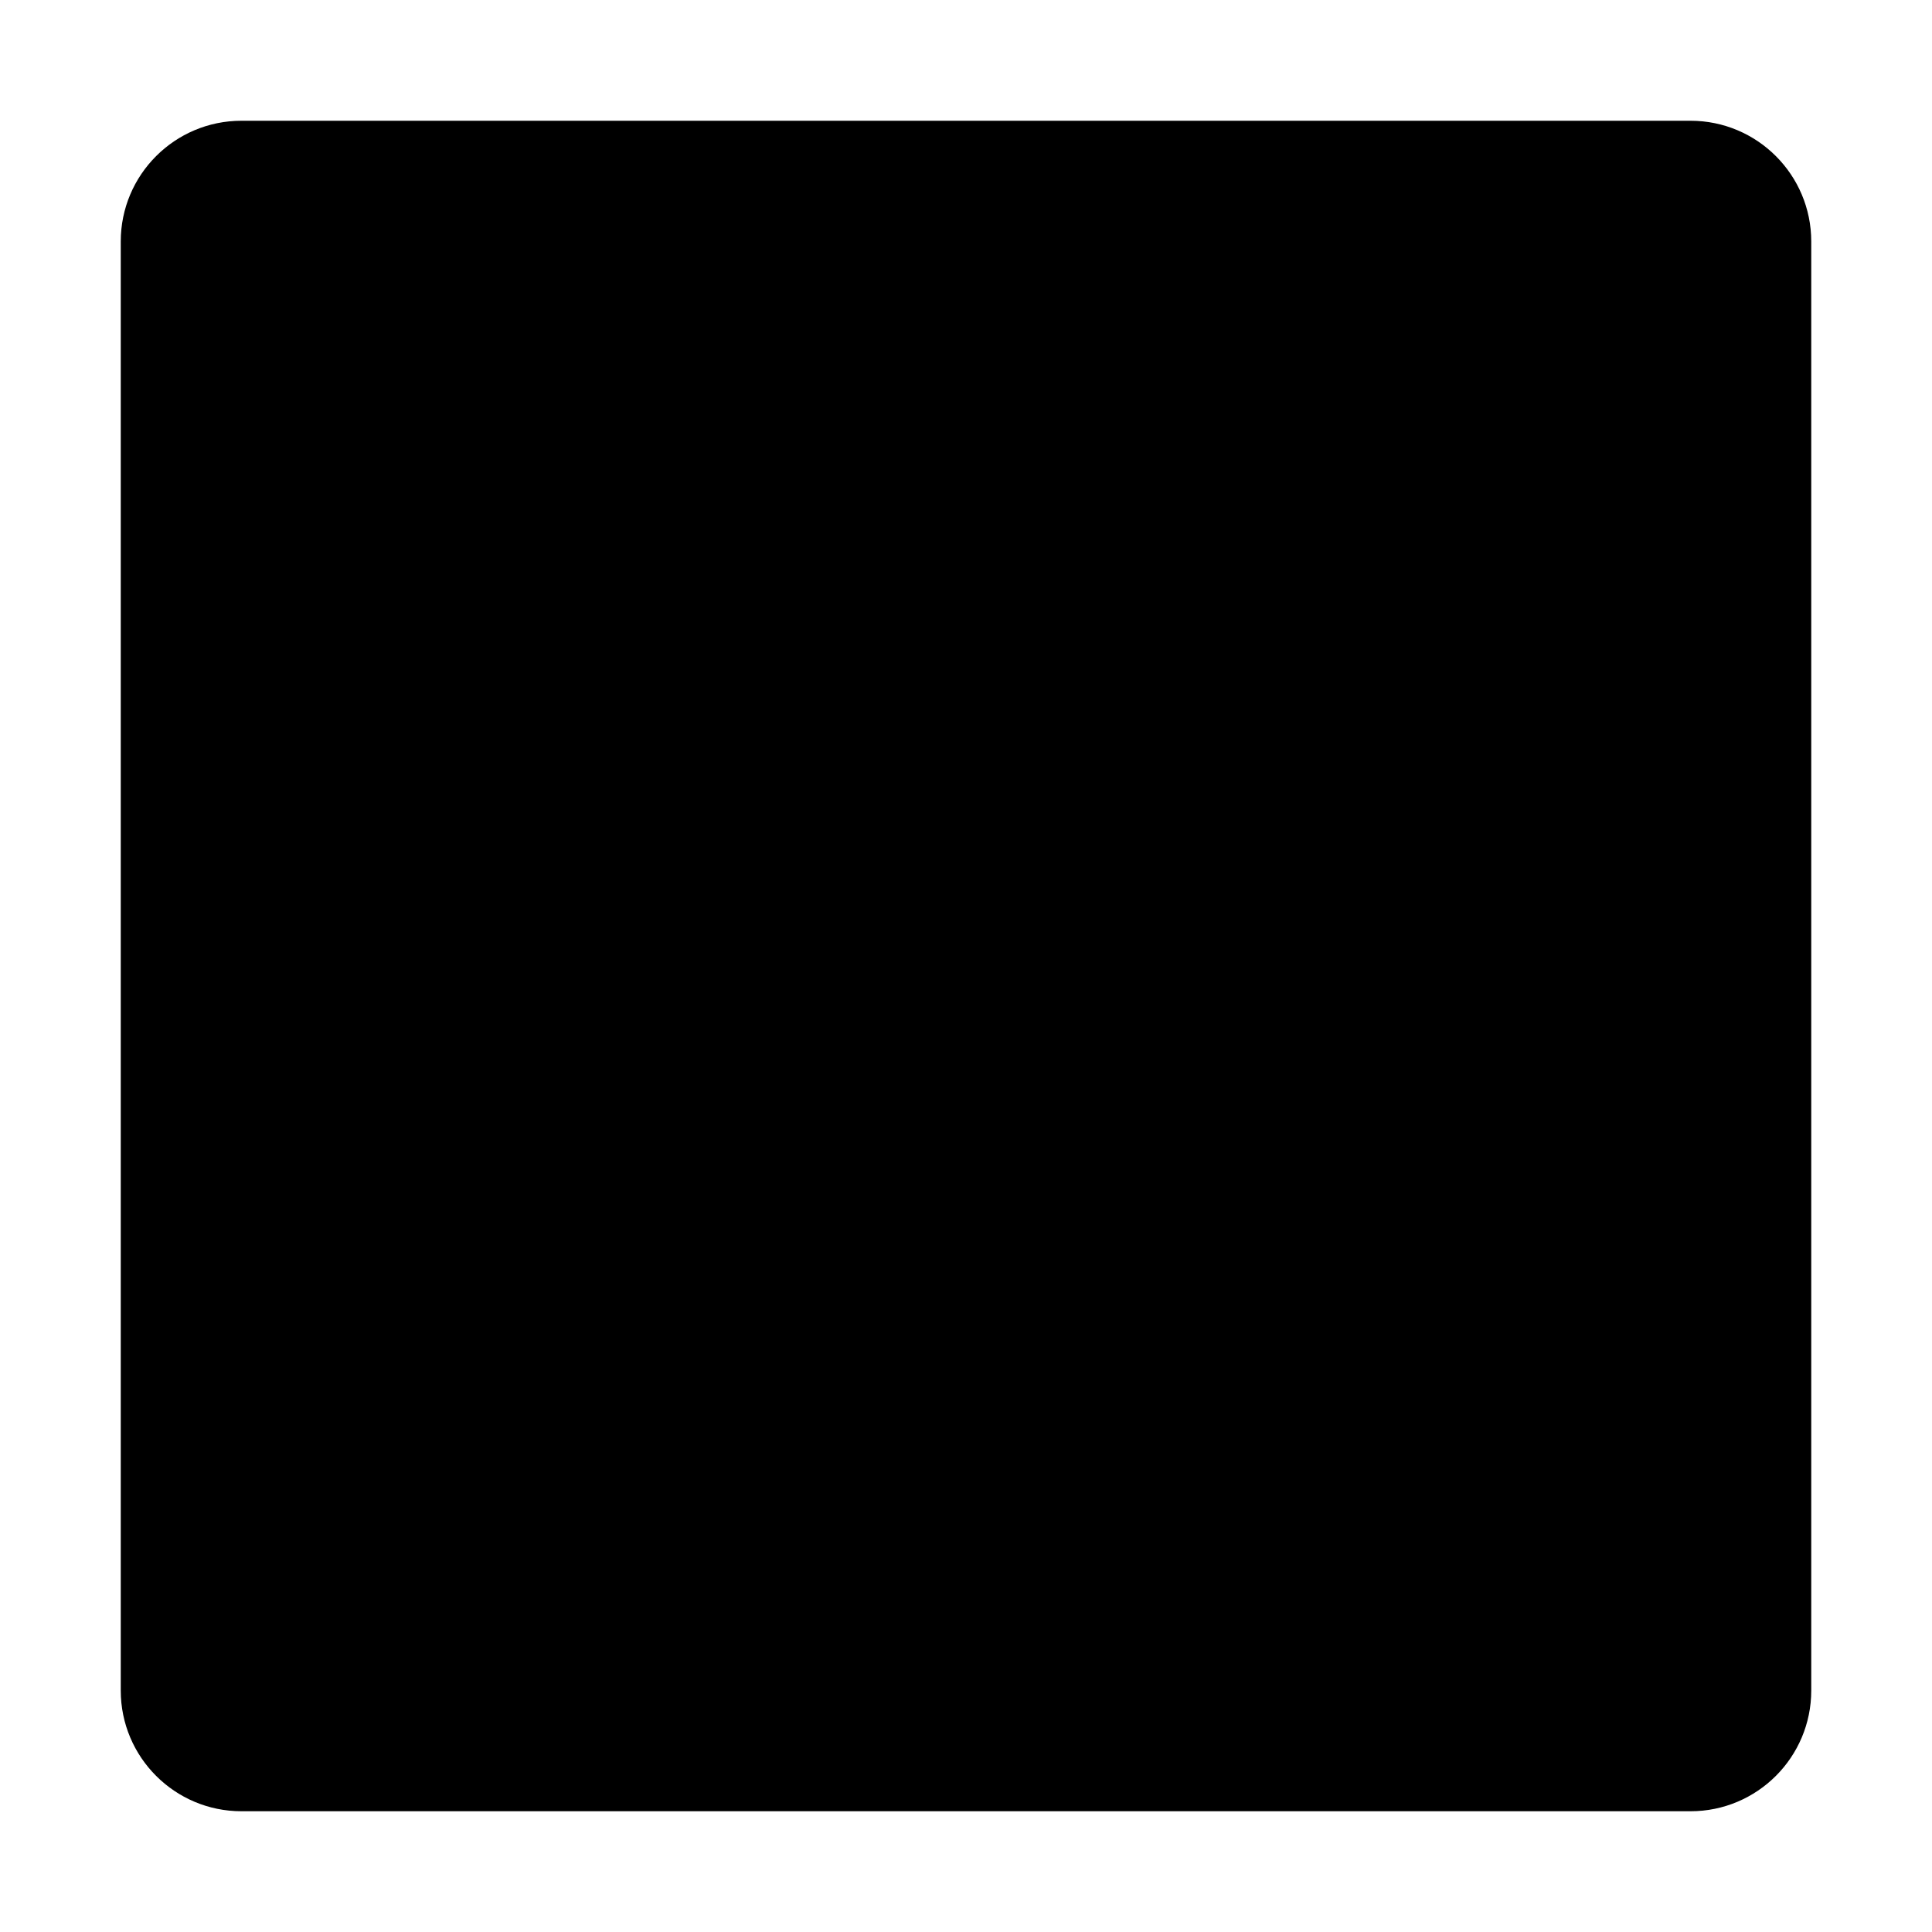
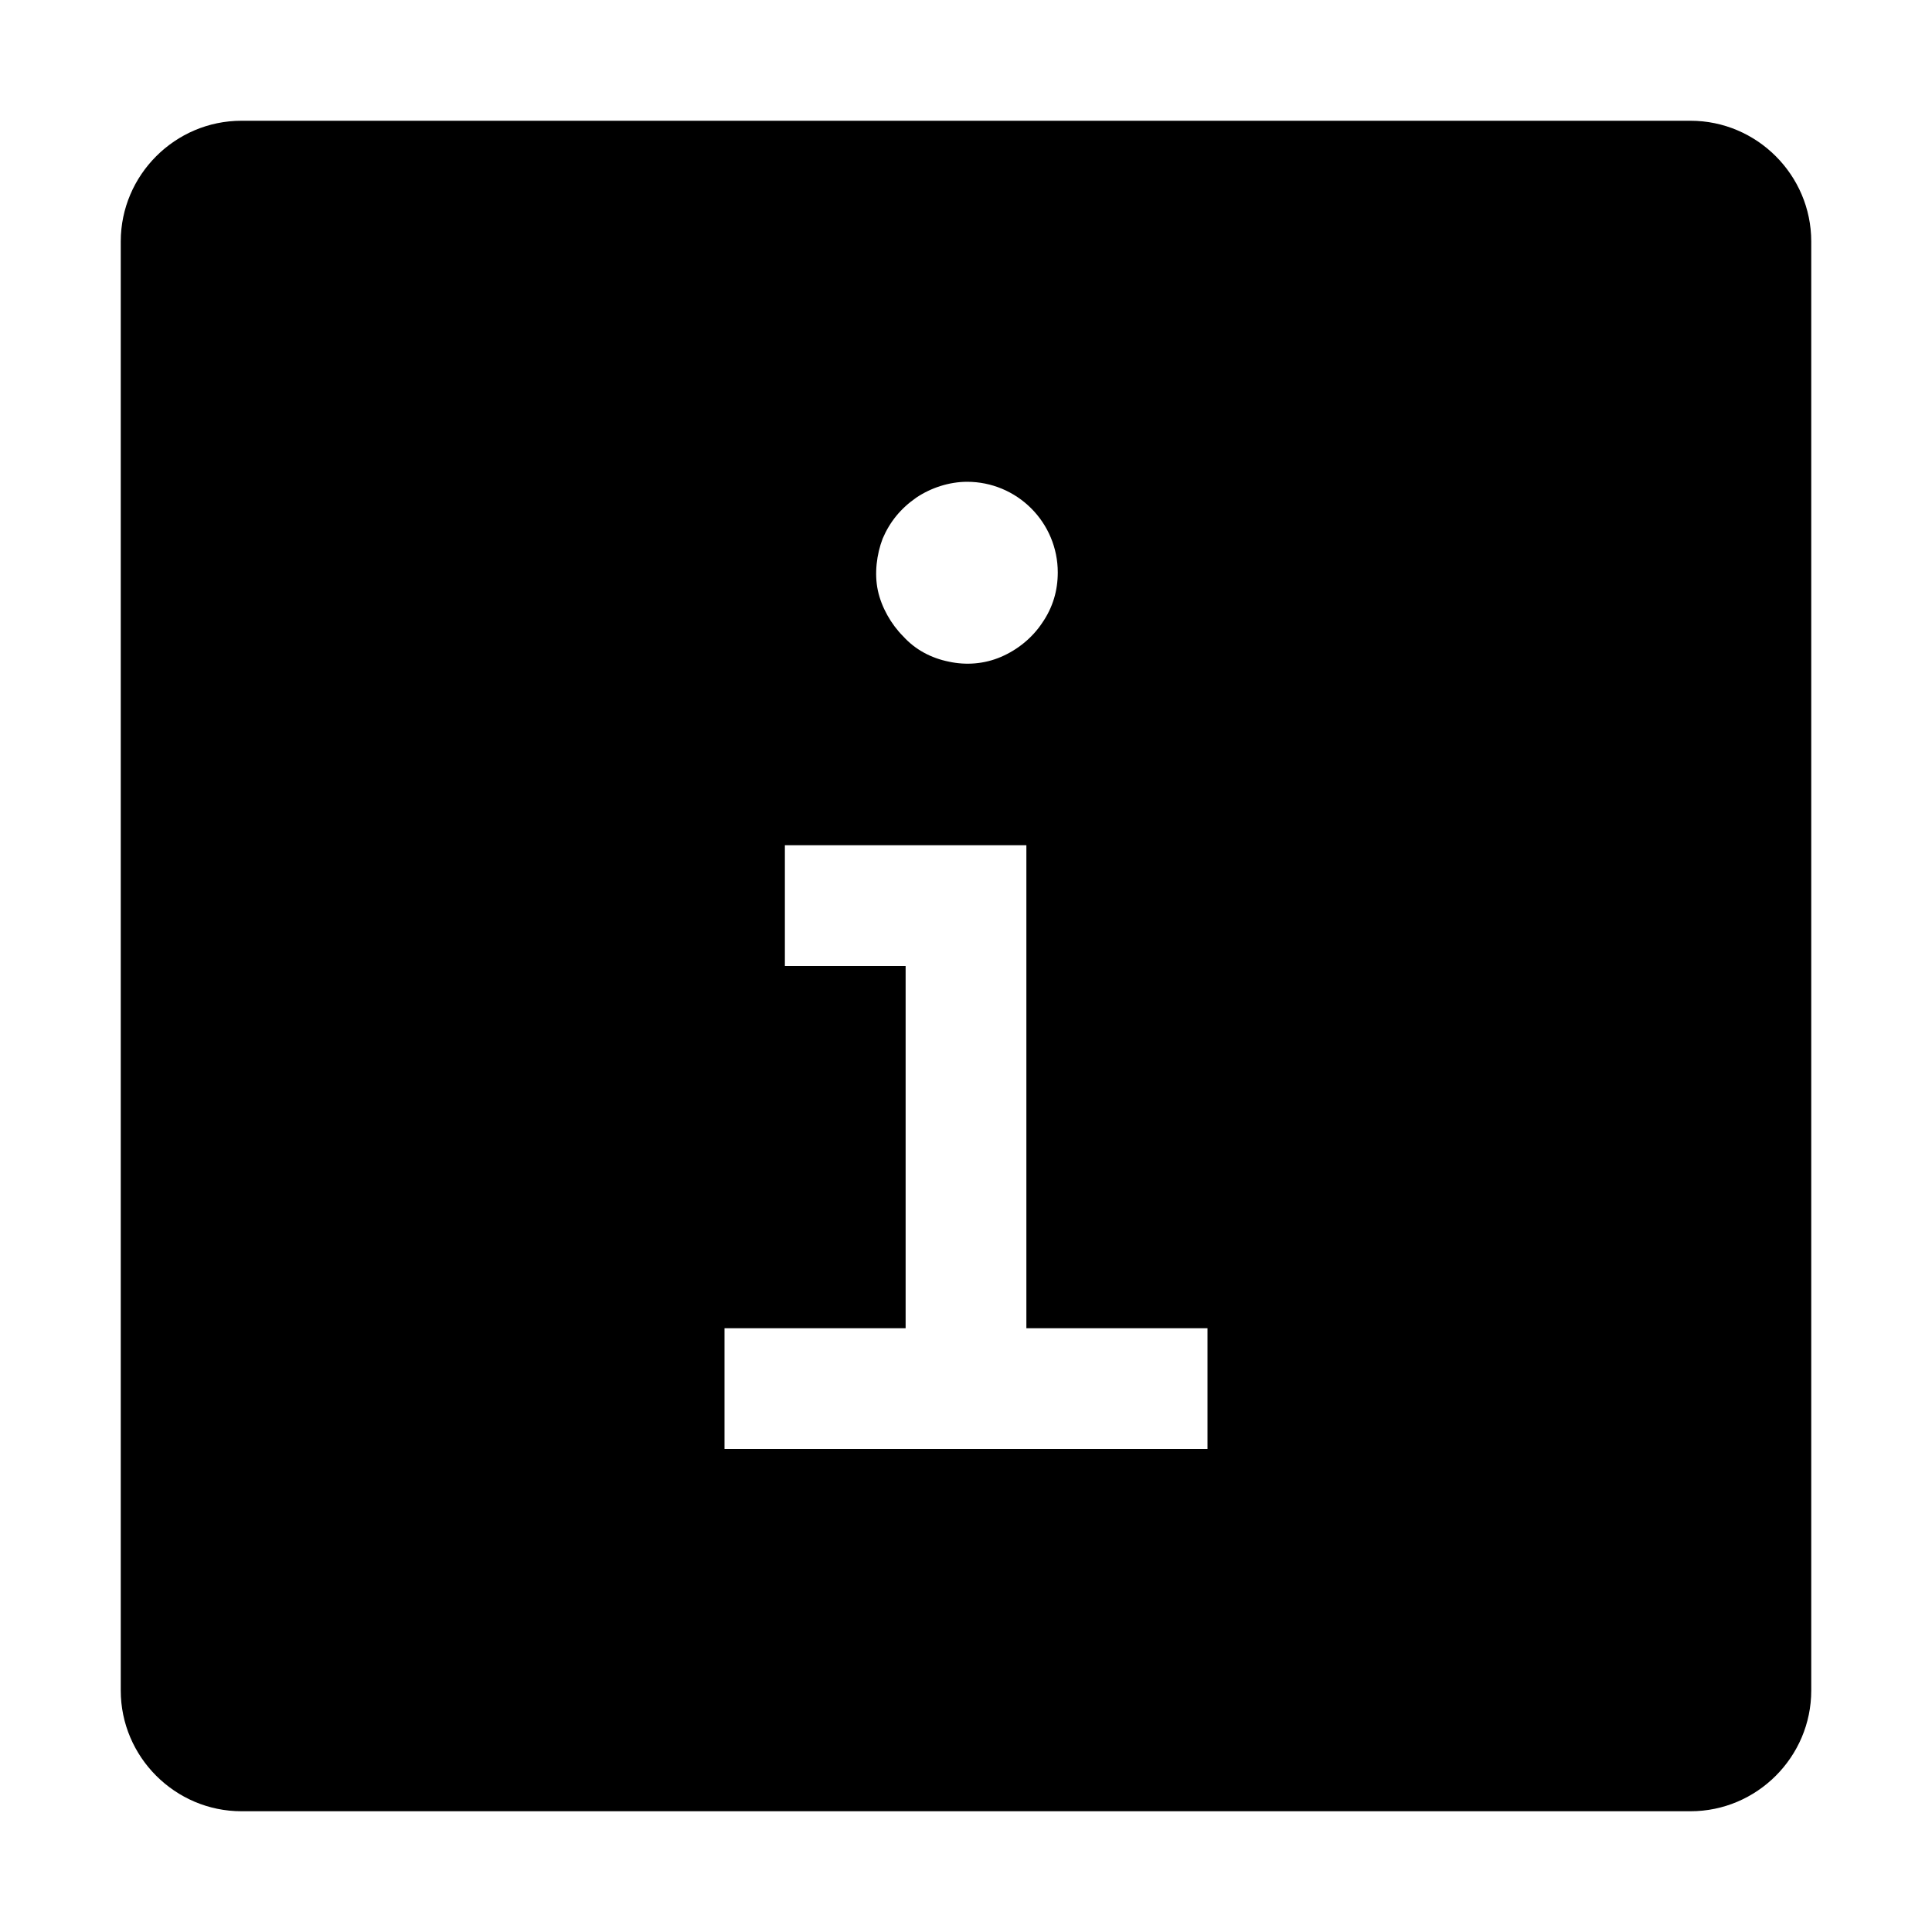
<svg xmlns="http://www.w3.org/2000/svg" width="48" height="48" viewBox="0 0 48 48">
-   <path fill-rule="evenodd" clip-rule="evenodd" d="M42 3H6C4.343 3 3 4.343 3 6V42C3 43.657 4.343 45 6 45H42C43.657 45 45 43.657 45 42V6C45 4.343 43.657 3 42 3Z" />
-   <path d="M22.74 12.39C23.13 12.12 23.55 12 24 12C24.6 12 25.17 12.24 25.59 12.66C26.01 13.08 26.25 13.65 26.25 14.25C26.25 14.7 26.1 15.15 25.86 15.51C25.59 15.9 25.26 16.17 24.84 16.35C24.45 16.5 24 16.56 23.55 16.47C23.13 16.38 22.71 16.14 22.41 15.84C22.08 15.54 21.87 15.15 21.78 14.7C21.69 14.28 21.72 13.83 21.9 13.41C22.08 12.99 22.38 12.63 22.74 12.39Z" fill-rule="evenodd" />
-   <path d="M25.5 21V33H30V36H18V33H22.5V24H19.5V21H25.5Z" fill-rule="evenodd" clip-rule="evenodd" />
+   <path d="M42 3H6C4.35 3 3 4.35 3 6V42C3 43.65 4.35 45 6 45H42C43.65 45 45 43.65 45 42V6C45 4.35 43.65 3 42 3ZM21.93 13.38C22.11 12.96 22.38 12.63 22.77 12.36C23.13 12.12 23.58 11.97 24.03 11.97C24.63 11.97 25.2 12.21 25.62 12.63C26.04 13.05 26.28 13.62 26.28 14.22C26.28 14.67 26.16 15.09 25.89 15.48C25.65 15.84 25.29 16.14 24.87 16.32C24.45 16.5 24 16.53 23.58 16.44C23.13 16.35 22.74 16.14 22.44 15.81C22.14 15.51 21.9 15.09 21.81 14.67C21.72 14.25 21.78 13.77 21.93 13.38ZM30 36H18V33H22.5V24H19.5V21H25.5V33H30V36Z" fill-rule="evenodd" clip-rule="evenodd" />
</svg>
